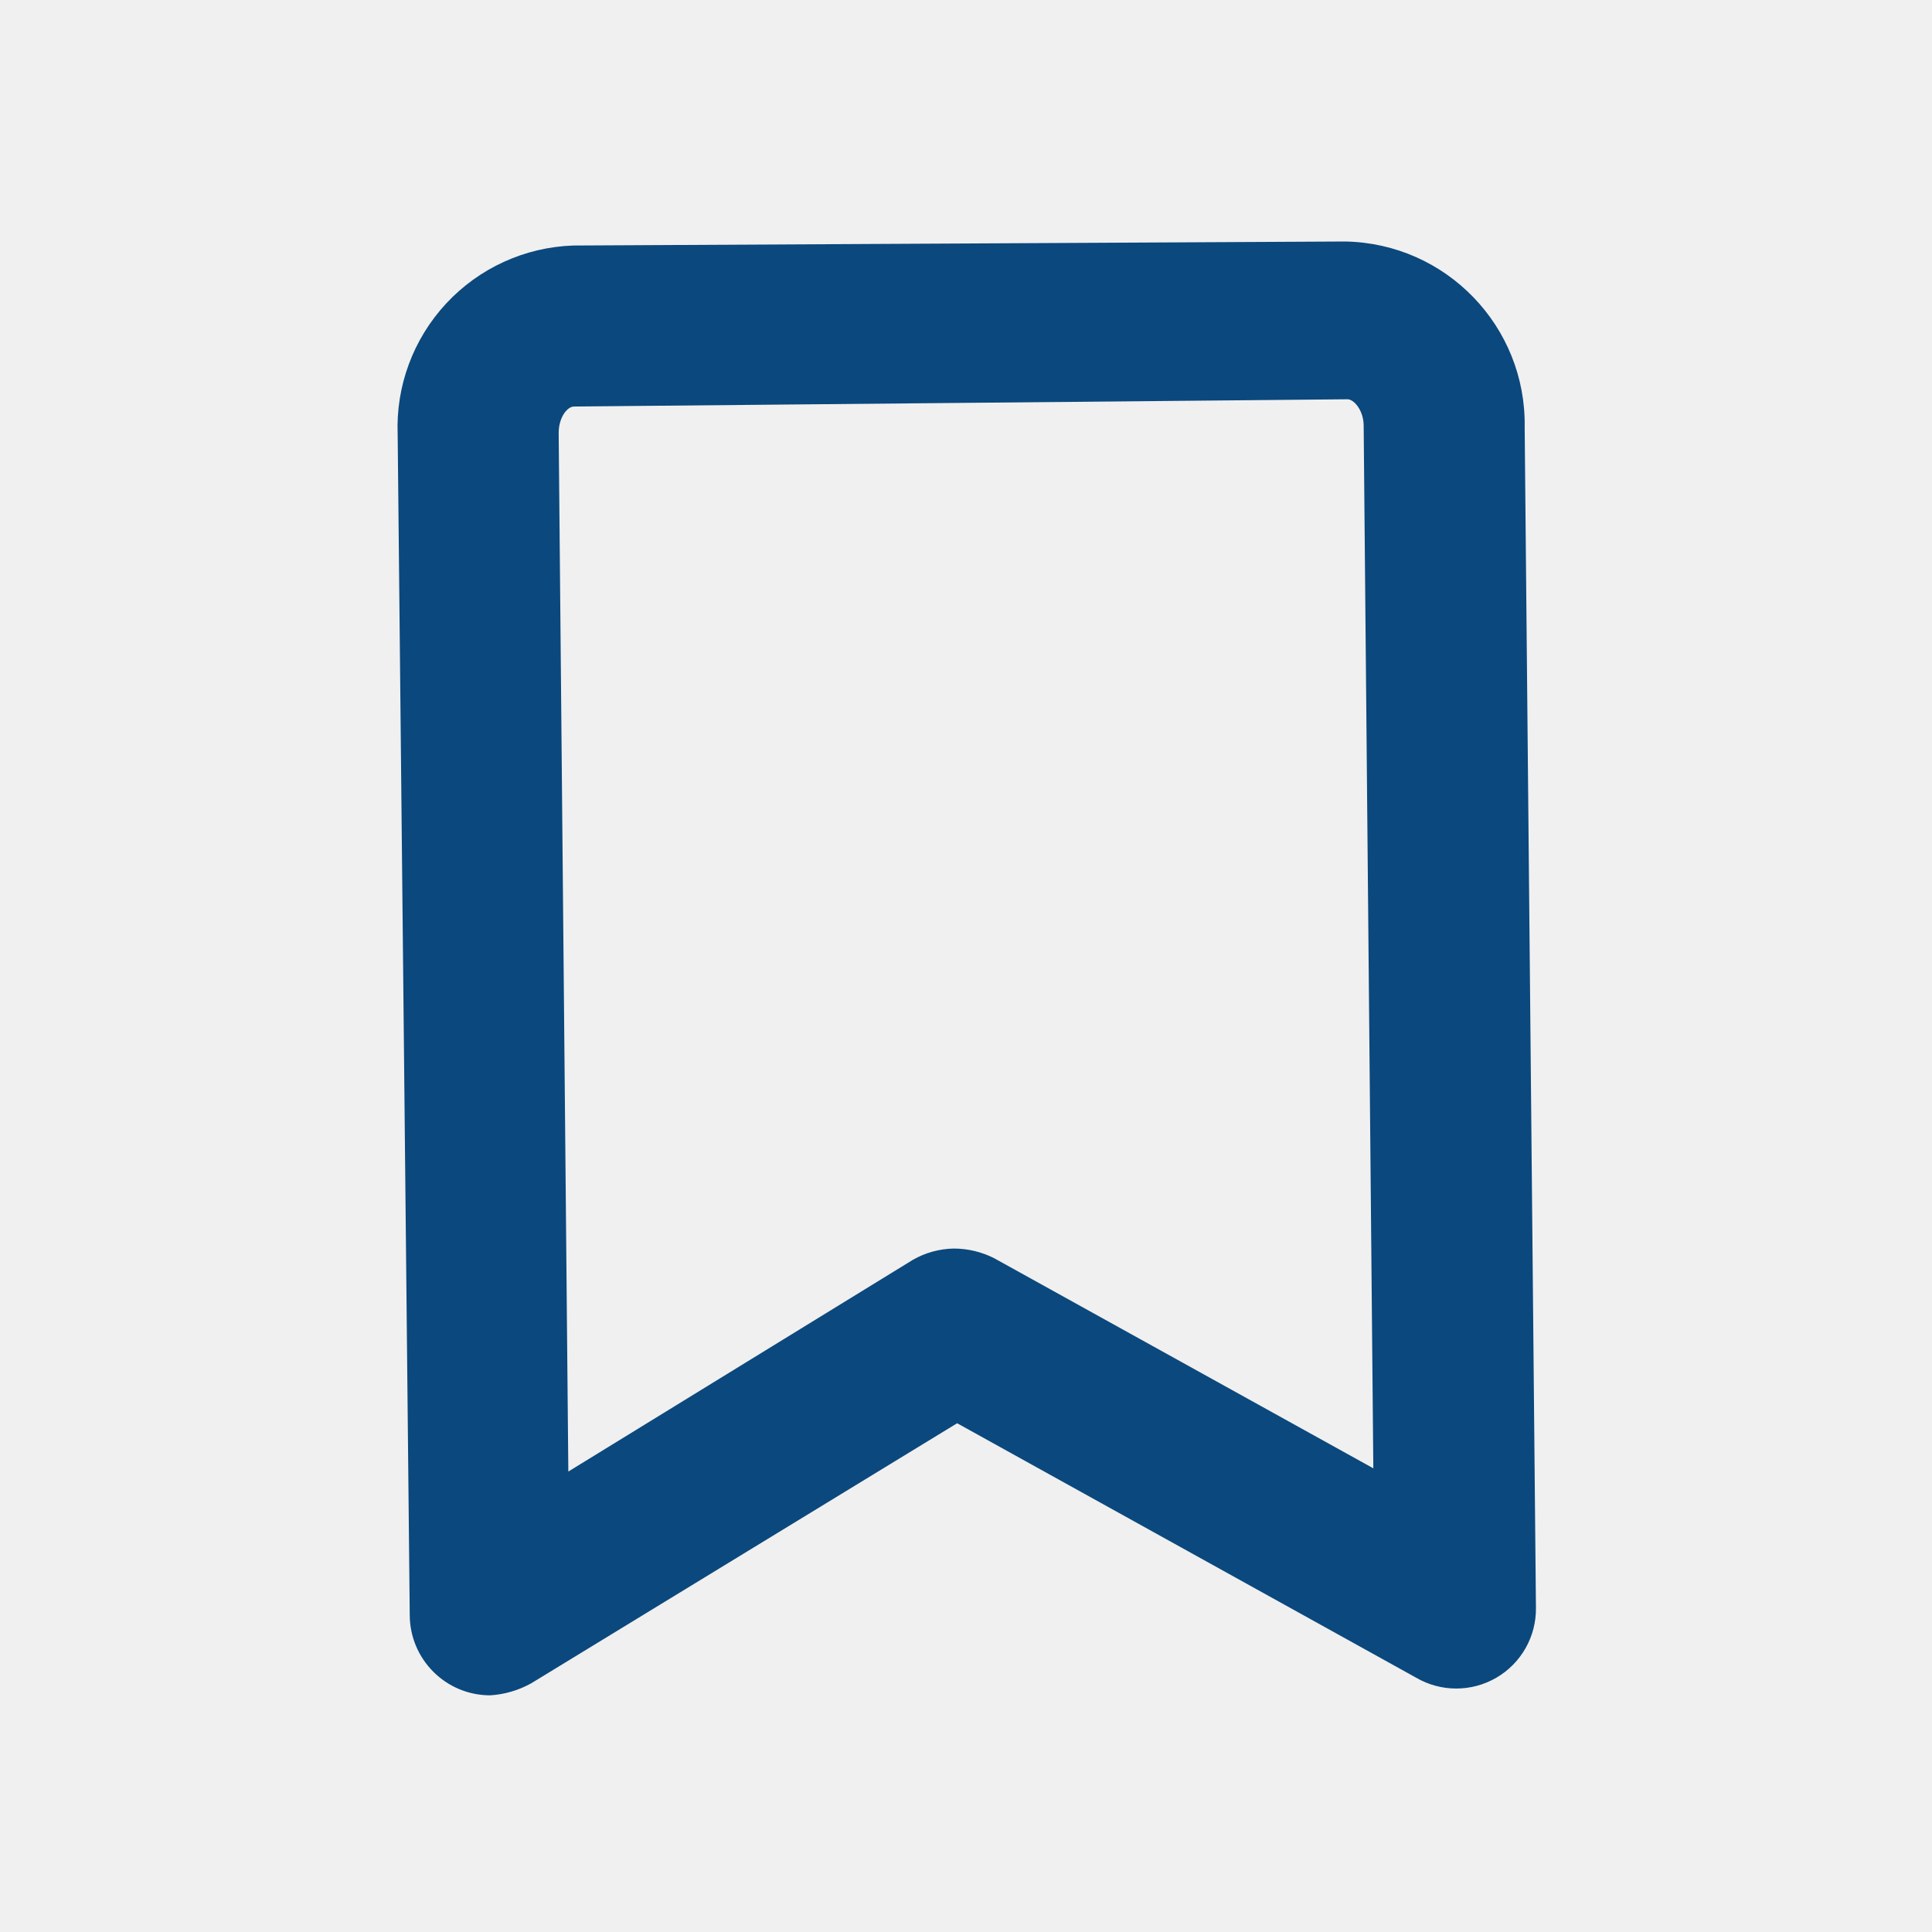
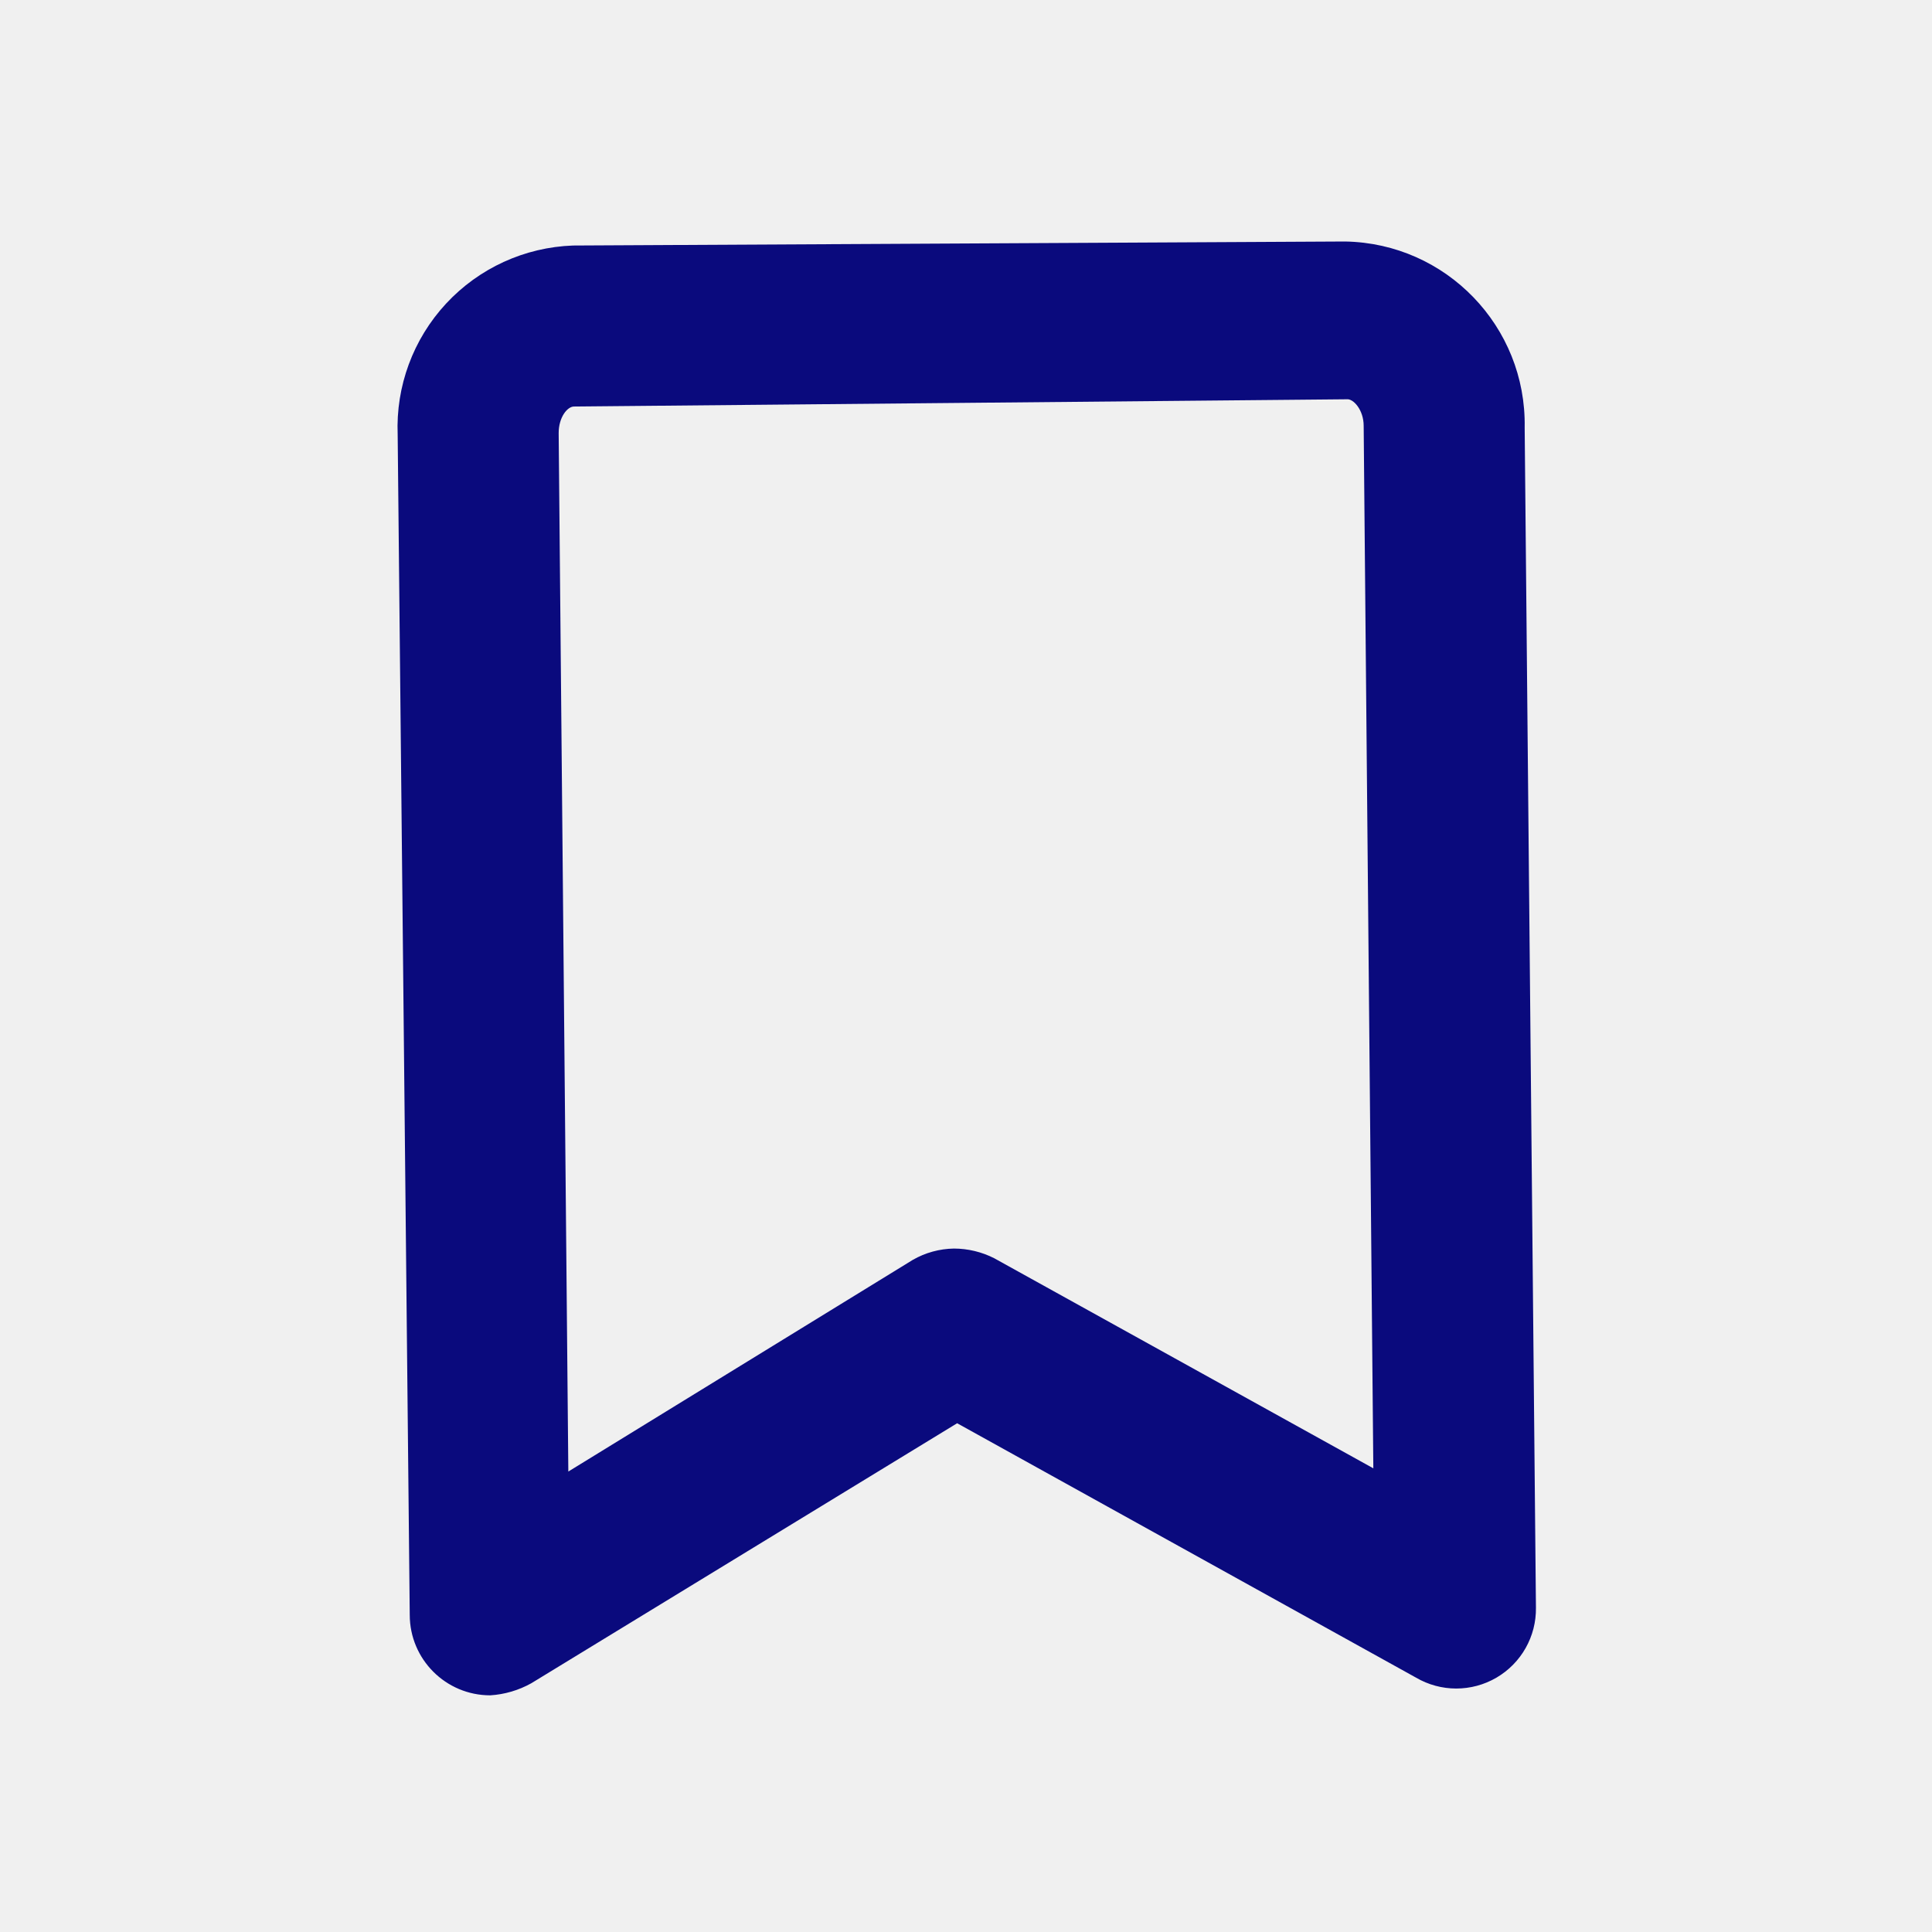
<svg xmlns="http://www.w3.org/2000/svg" width="48" height="48" viewBox="0 0 48 48">
  <defs>
    <clipPath id="clip-path">
      <rect id="Rectangle_176" data-name="Rectangle 176" width="48" height="48" transform="translate(154 765)" fill="#fff" stroke="#707070" stroke-width="1" />
    </clipPath>
  </defs>
  <g id="Mask_Group_34" data-name="Mask Group 34" transform="translate(-154 -765)" clip-path="url(#clip-path)">
    <g id="bookmark-outline" transform="translate(178 789)">
      <g id="bookmark-outline-2" data-name="bookmark-outline" transform="translate(-24 -24)">
        <g id="bookmark">
-           <rect id="Rectangle_179" data-name="Rectangle 179" width="48" height="48" fill="#0b487d" opacity="0" />
-           <path id="Path_185" data-name="Path 185" d="M7.242,39.12a2,2,0,0,1-2-2L4.942,7.8A4.52,4.52,0,0,1,9.3,3.1L28.482,3a4.54,4.54,0,0,1,4.46,4.62l.28,29.32a1.98,1.98,0,0,1-2.98,1.74l-11.4-6.32L8.262,38.82a2.4,2.4,0,0,1-1.02.3Zm11.52-11.1a2.22,2.22,0,0,1,1,.24l9.42,5.22-.24-25.9c0-.4-.26-.68-.42-.66l-19.2.18c-.16,0-.38.26-.38.66l.24,25.8,8.56-5.26a2.12,2.12,0,0,1,1.02-.28Z" transform="translate(4.938 3)" fill="#0b487d" />
+           <rect id="Rectangle_179" data-name="Rectangle 179" width="48" height="48" fill="#0A0A7D" opacity="0" />
+           <path id="Path_185" data-name="Path 185" d="M7.242,39.12a2,2,0,0,1-2-2L4.942,7.8A4.52,4.52,0,0,1,9.3,3.1L28.482,3a4.54,4.54,0,0,1,4.46,4.62l.28,29.32a1.98,1.98,0,0,1-2.98,1.74l-11.4-6.32L8.262,38.82a2.4,2.4,0,0,1-1.02.3Zm11.52-11.1a2.22,2.22,0,0,1,1,.24l9.42,5.22-.24-25.9c0-.4-.26-.68-.42-.66l-19.2.18c-.16,0-.38.26-.38.66l.24,25.8,8.56-5.26a2.12,2.12,0,0,1,1.02-.28Z" transform="translate(4.938 3)" fill="#0A0A7D" />
        </g>
      </g>
    </g>
  </g>
</svg>
